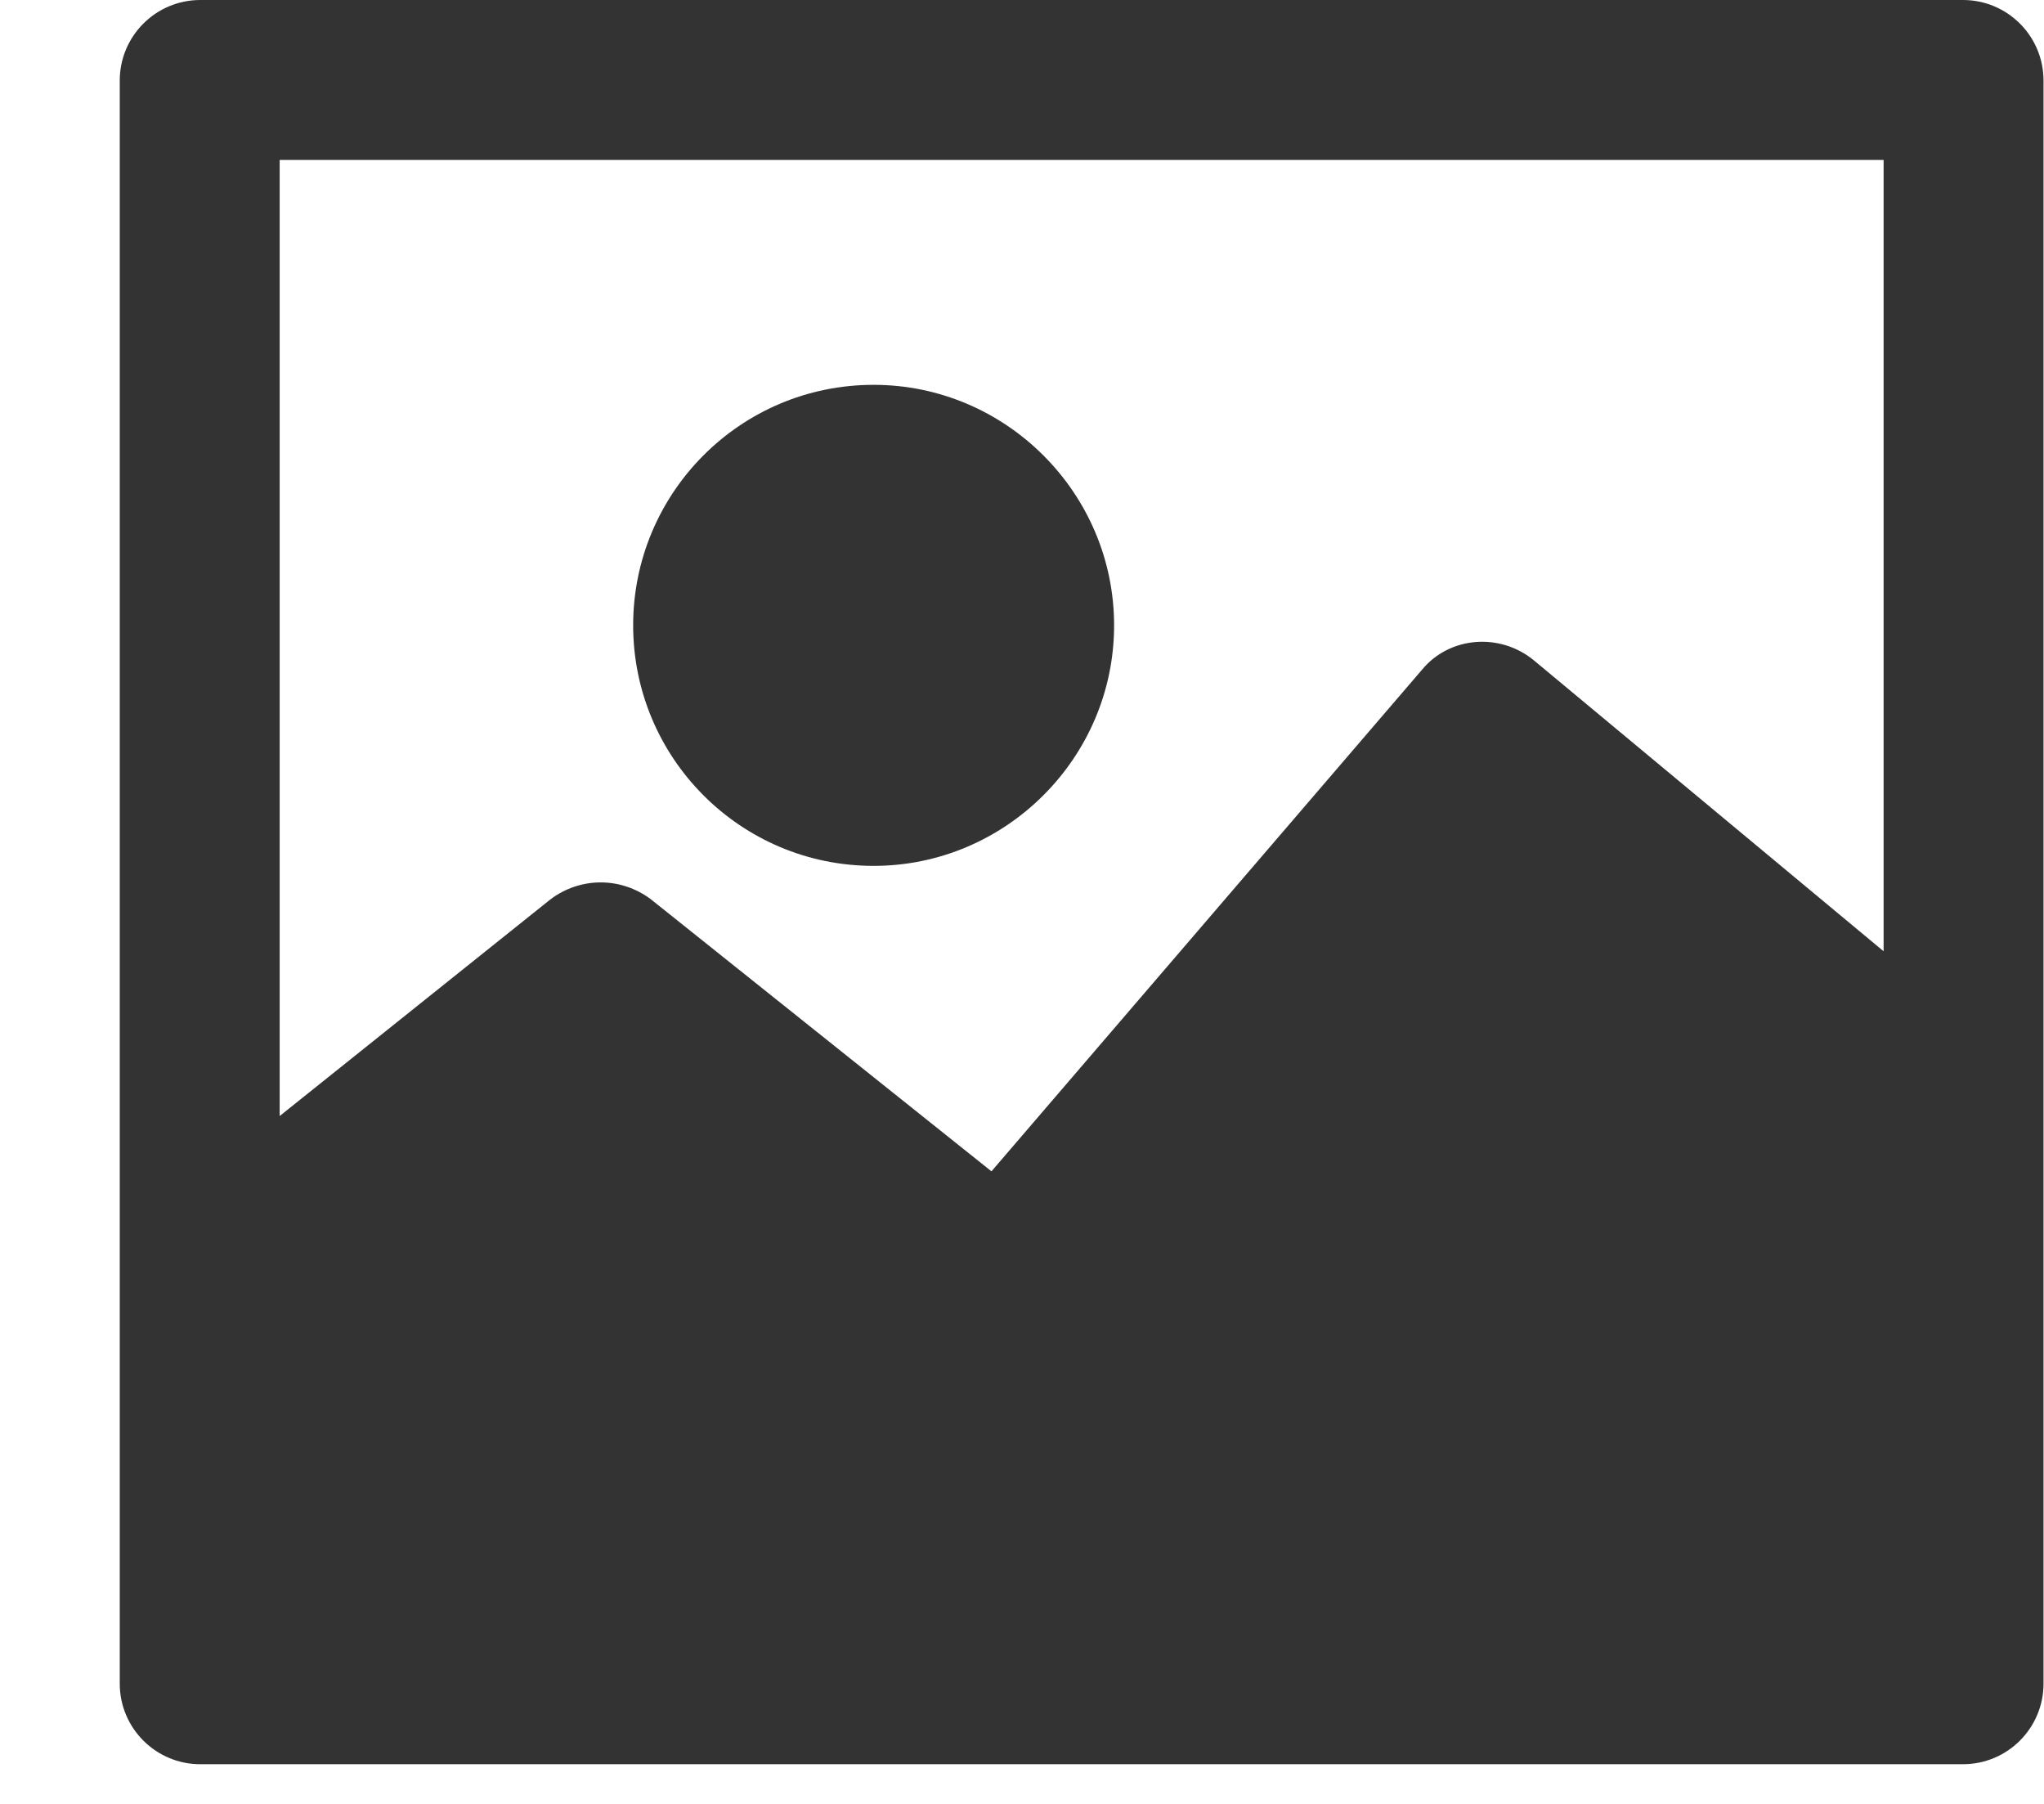
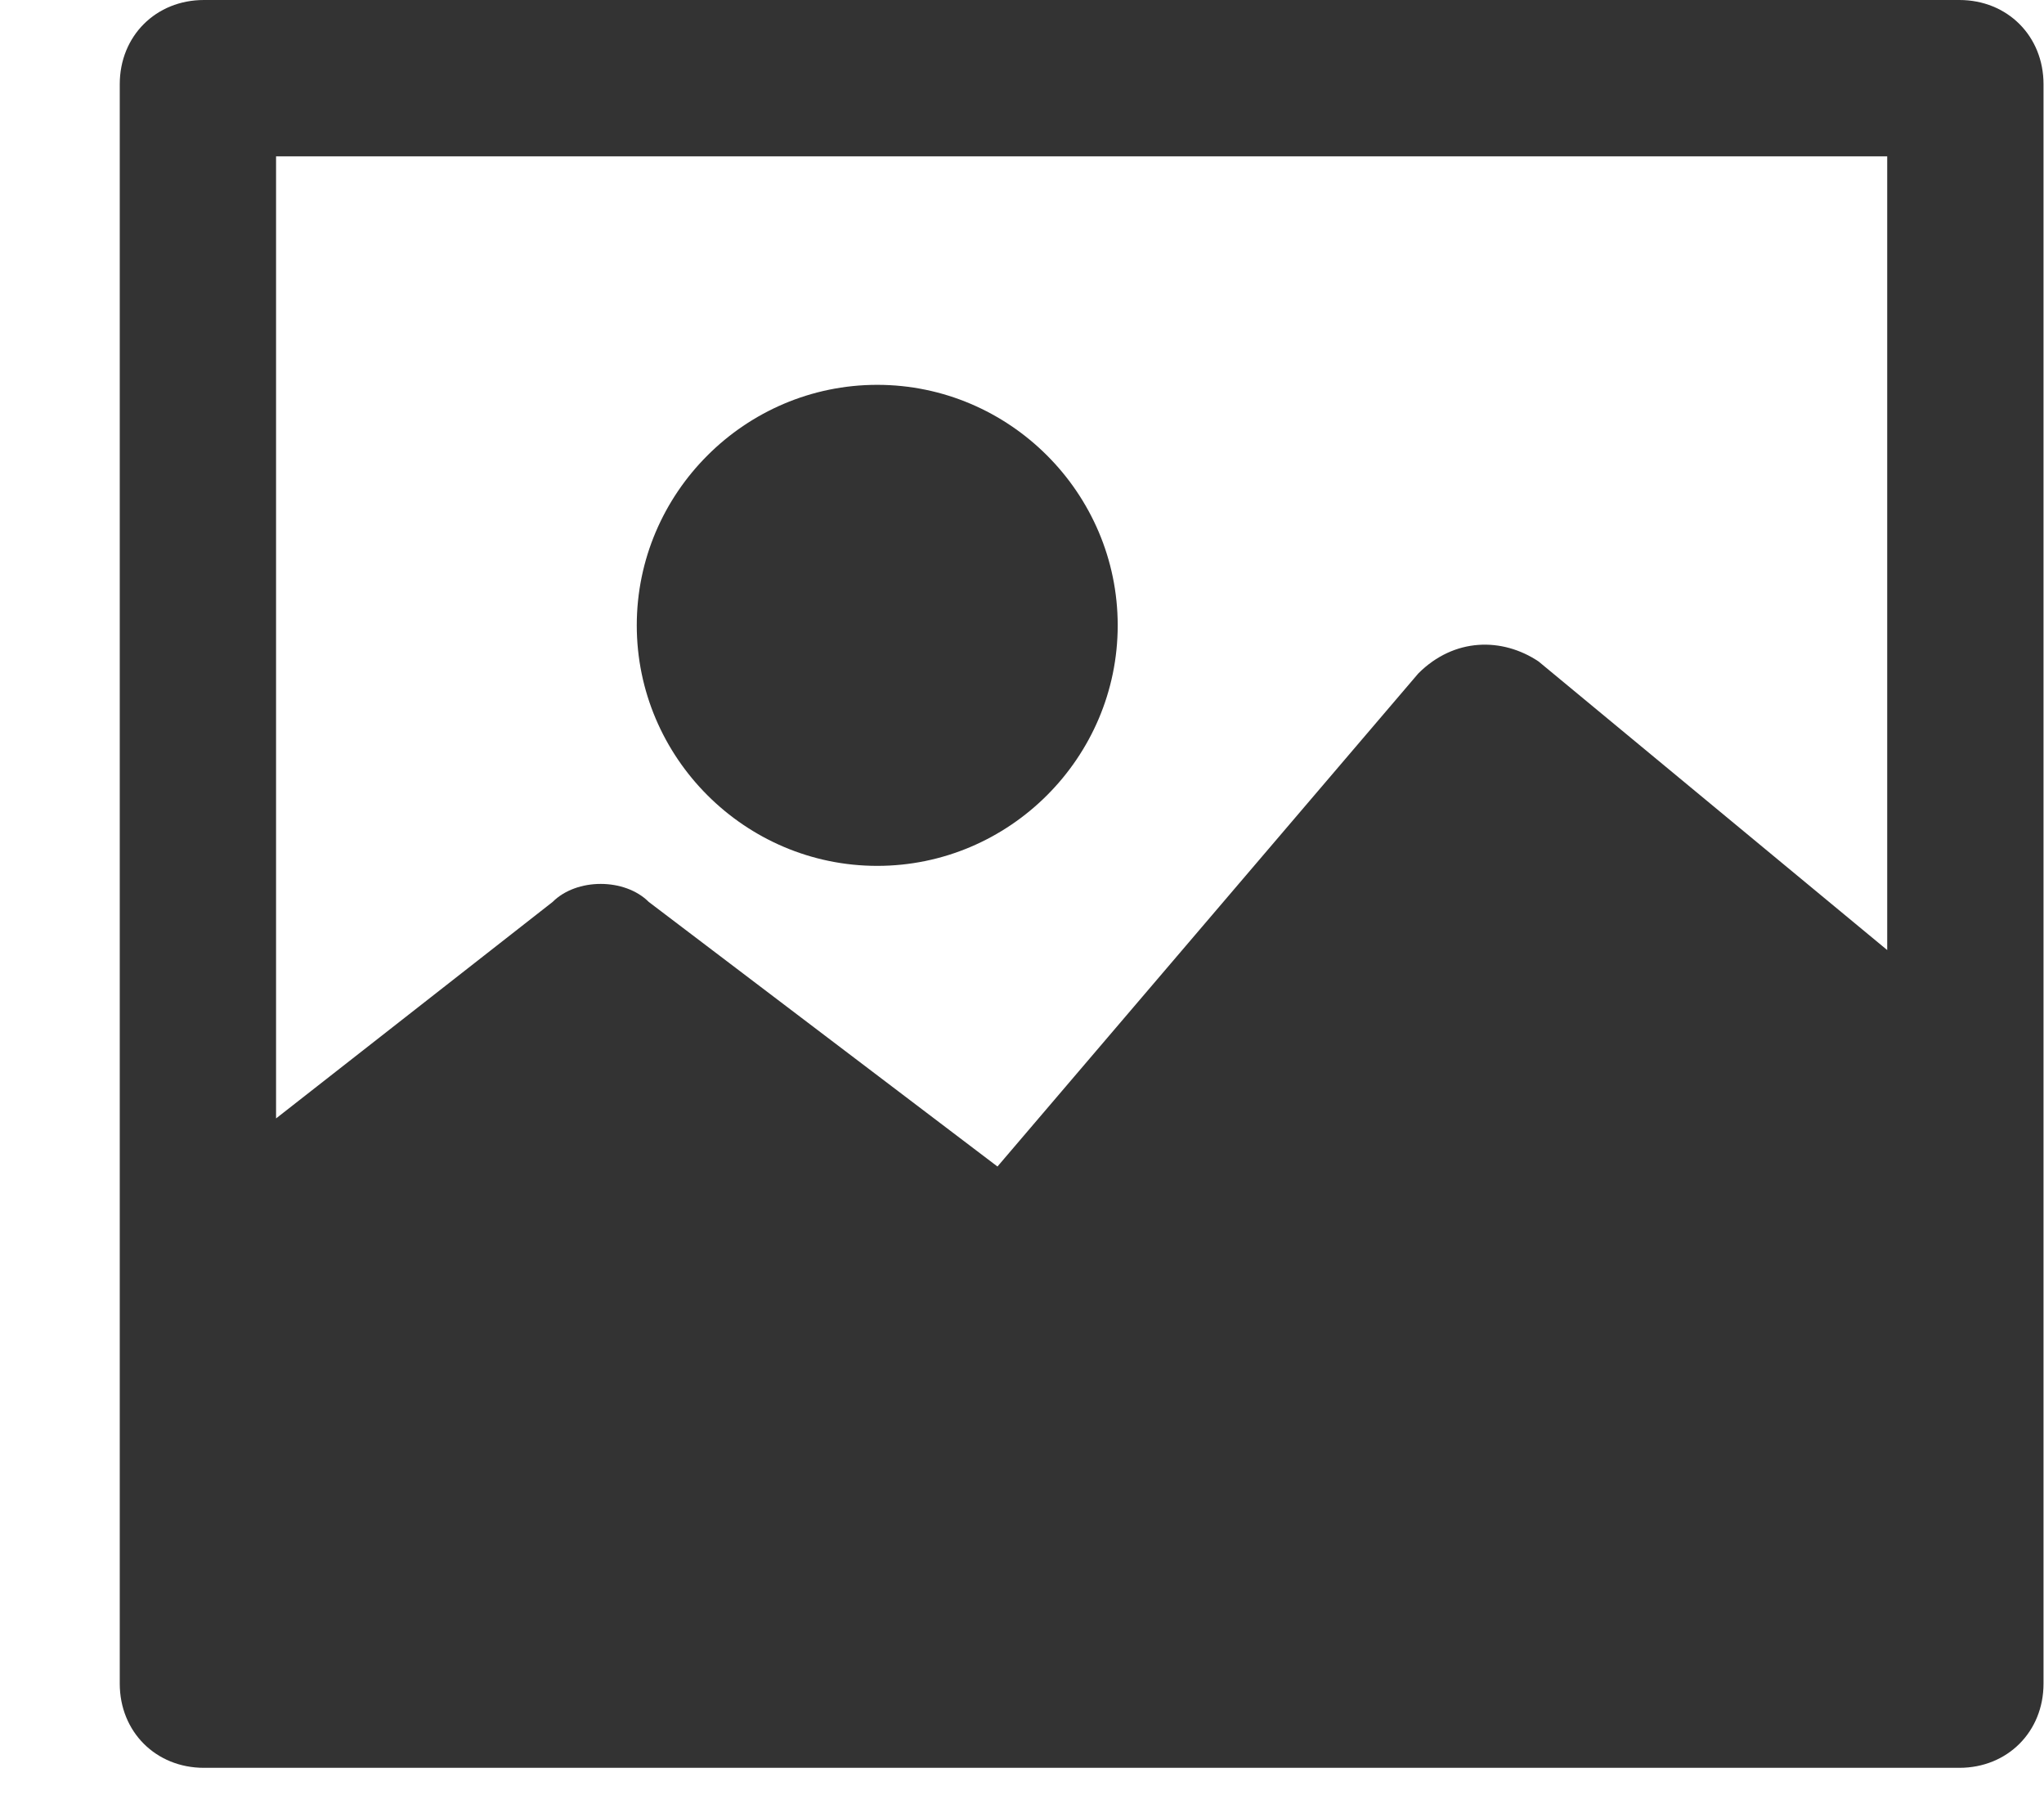
<svg xmlns="http://www.w3.org/2000/svg" width="17" height="15" viewBox="0 0 17 15" version="1.1">
-   <g id="Page-1" stroke="none" stroke-width="1" fill="none" fill-rule="evenodd">
-     <g id="VE-simpleVersion-Copy" transform="translate(-600, -492)" fill="#333333">
-       <g id="2" transform="translate(273, 476)">
-         <g id="Toolset">
-           <g id="Image" transform="translate(327.996, 16)">
-             <path d="M14.67 7.91L11.76 5.49C11.48 5.26 11.06 5.29 10.83 5.57L7.25 9.74 4.42 7.48C4.17 7.29 3.83 7.29 3.58 7.48L1.33 9.28 1.33 1.33 14.67 1.33 14.67 7.91ZM15.33 0L0.67 0C0.3 0 0 0.3 0 0.67L0 14C0 14.37 0.3 14.67 0.67 14.67L15.33 14.67C15.7 14.67 16 14.37 16 14L16 0.67C16 0.3 15.7 0 15.33 0L15.33 0Z" id="Fill-1011" />
-             <path d="M6.27 7.2C7.37 7.2 8.27 6.3 8.27 5.2 8.27 4.1 7.37 3.2 6.27 3.2 5.16 3.2 4.27 4.1 4.27 5.2 4.27 6.3 5.16 7.2 6.27 7.2" id="Fill-1012" />
-           </g>
+   <g stroke="none" stroke-width="1" fill="none" fill-rule="evenodd">
+     <g transform="translate(-600, -492)" fill="#333333">
+       <g transform="translate(273, 476)">
+         <g transform="translate(327.996, 16)">
+           <path d="M14.7 7.9L11.8 5.5C11.5 5.3 11.1 5.3 10.8 5.6L7.3 9.7 4.4 7.5C4.2 7.3 3.8 7.3 3.6 7.5L1.3 9.3 1.3 1.3 14.7 1.3 14.7 7.9ZM15.3 0L0.7 0C0.3 0 0 0.3 0 0.7L0 14C0 14.4 0.3 14.7 0.7 14.7L15.3 14.7C15.7 14.7 16 14.4 16 14L16 0.7C16 0.3 15.7 0 15.3 0L15.3 0ZM6.3 7.2C7.4 7.2 8.3 6.3 8.3 5.2 8.3 4.1 7.4 3.2 6.3 3.2 5.2 3.2 4.3 4.1 4.3 5.2 4.3 6.3 5.2 7.2 6.3 7.2" />
        </g>
      </g>
    </g>
  </g>
</svg>
